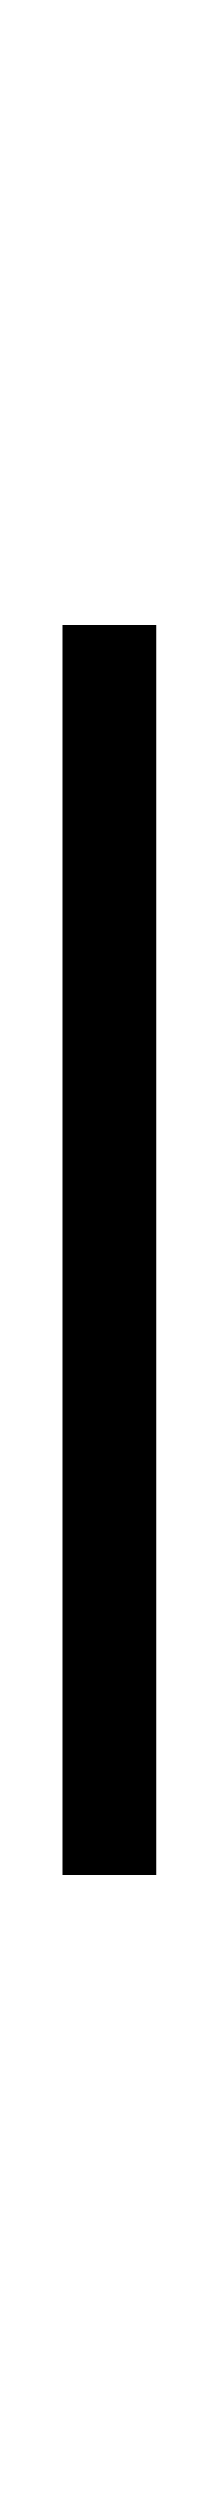
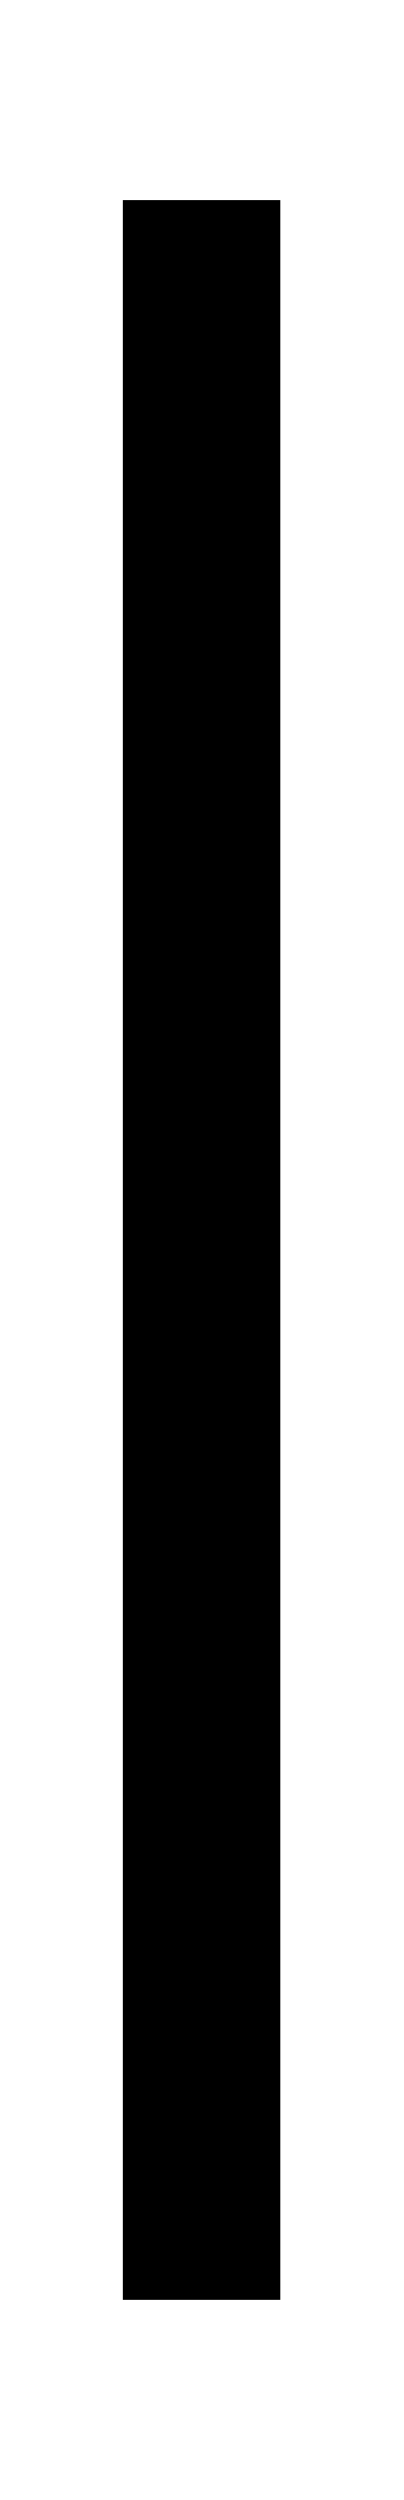
- <svg xmlns="http://www.w3.org/2000/svg" width="7mm" height="80mm" viewBox="0 0 7 80" version="1.1" id="svg163547">
+ <svg xmlns="http://www.w3.org/2000/svg" width="7.68mm" height="47.625mm" viewBox="0 0 7.68 47.625" version="1.1" id="svg163547">
  <defs id="defs163541" />
-   <g id="layer1" transform="translate(-105.3571,-95.2679)">
-     <path style="fill:#000000;fill-opacity:1;fill-rule:nonzero;stroke:none;stroke-width:0.429" d="m 110.357,115.268 v 40 h -3 v -40 z m 0,0" id="path159840" />
+   <g id="layer1" transform="translate(-105.3571,-115.2679)">
+     <path style="fill:#000000;fill-opacity:1;fill-rule:nonzero;stroke:none;stroke-width:0.429" d="m 110.697,119.08 v 40 h -3 v -40 z m 0,0" id="path159840" />
  </g>
</svg>
